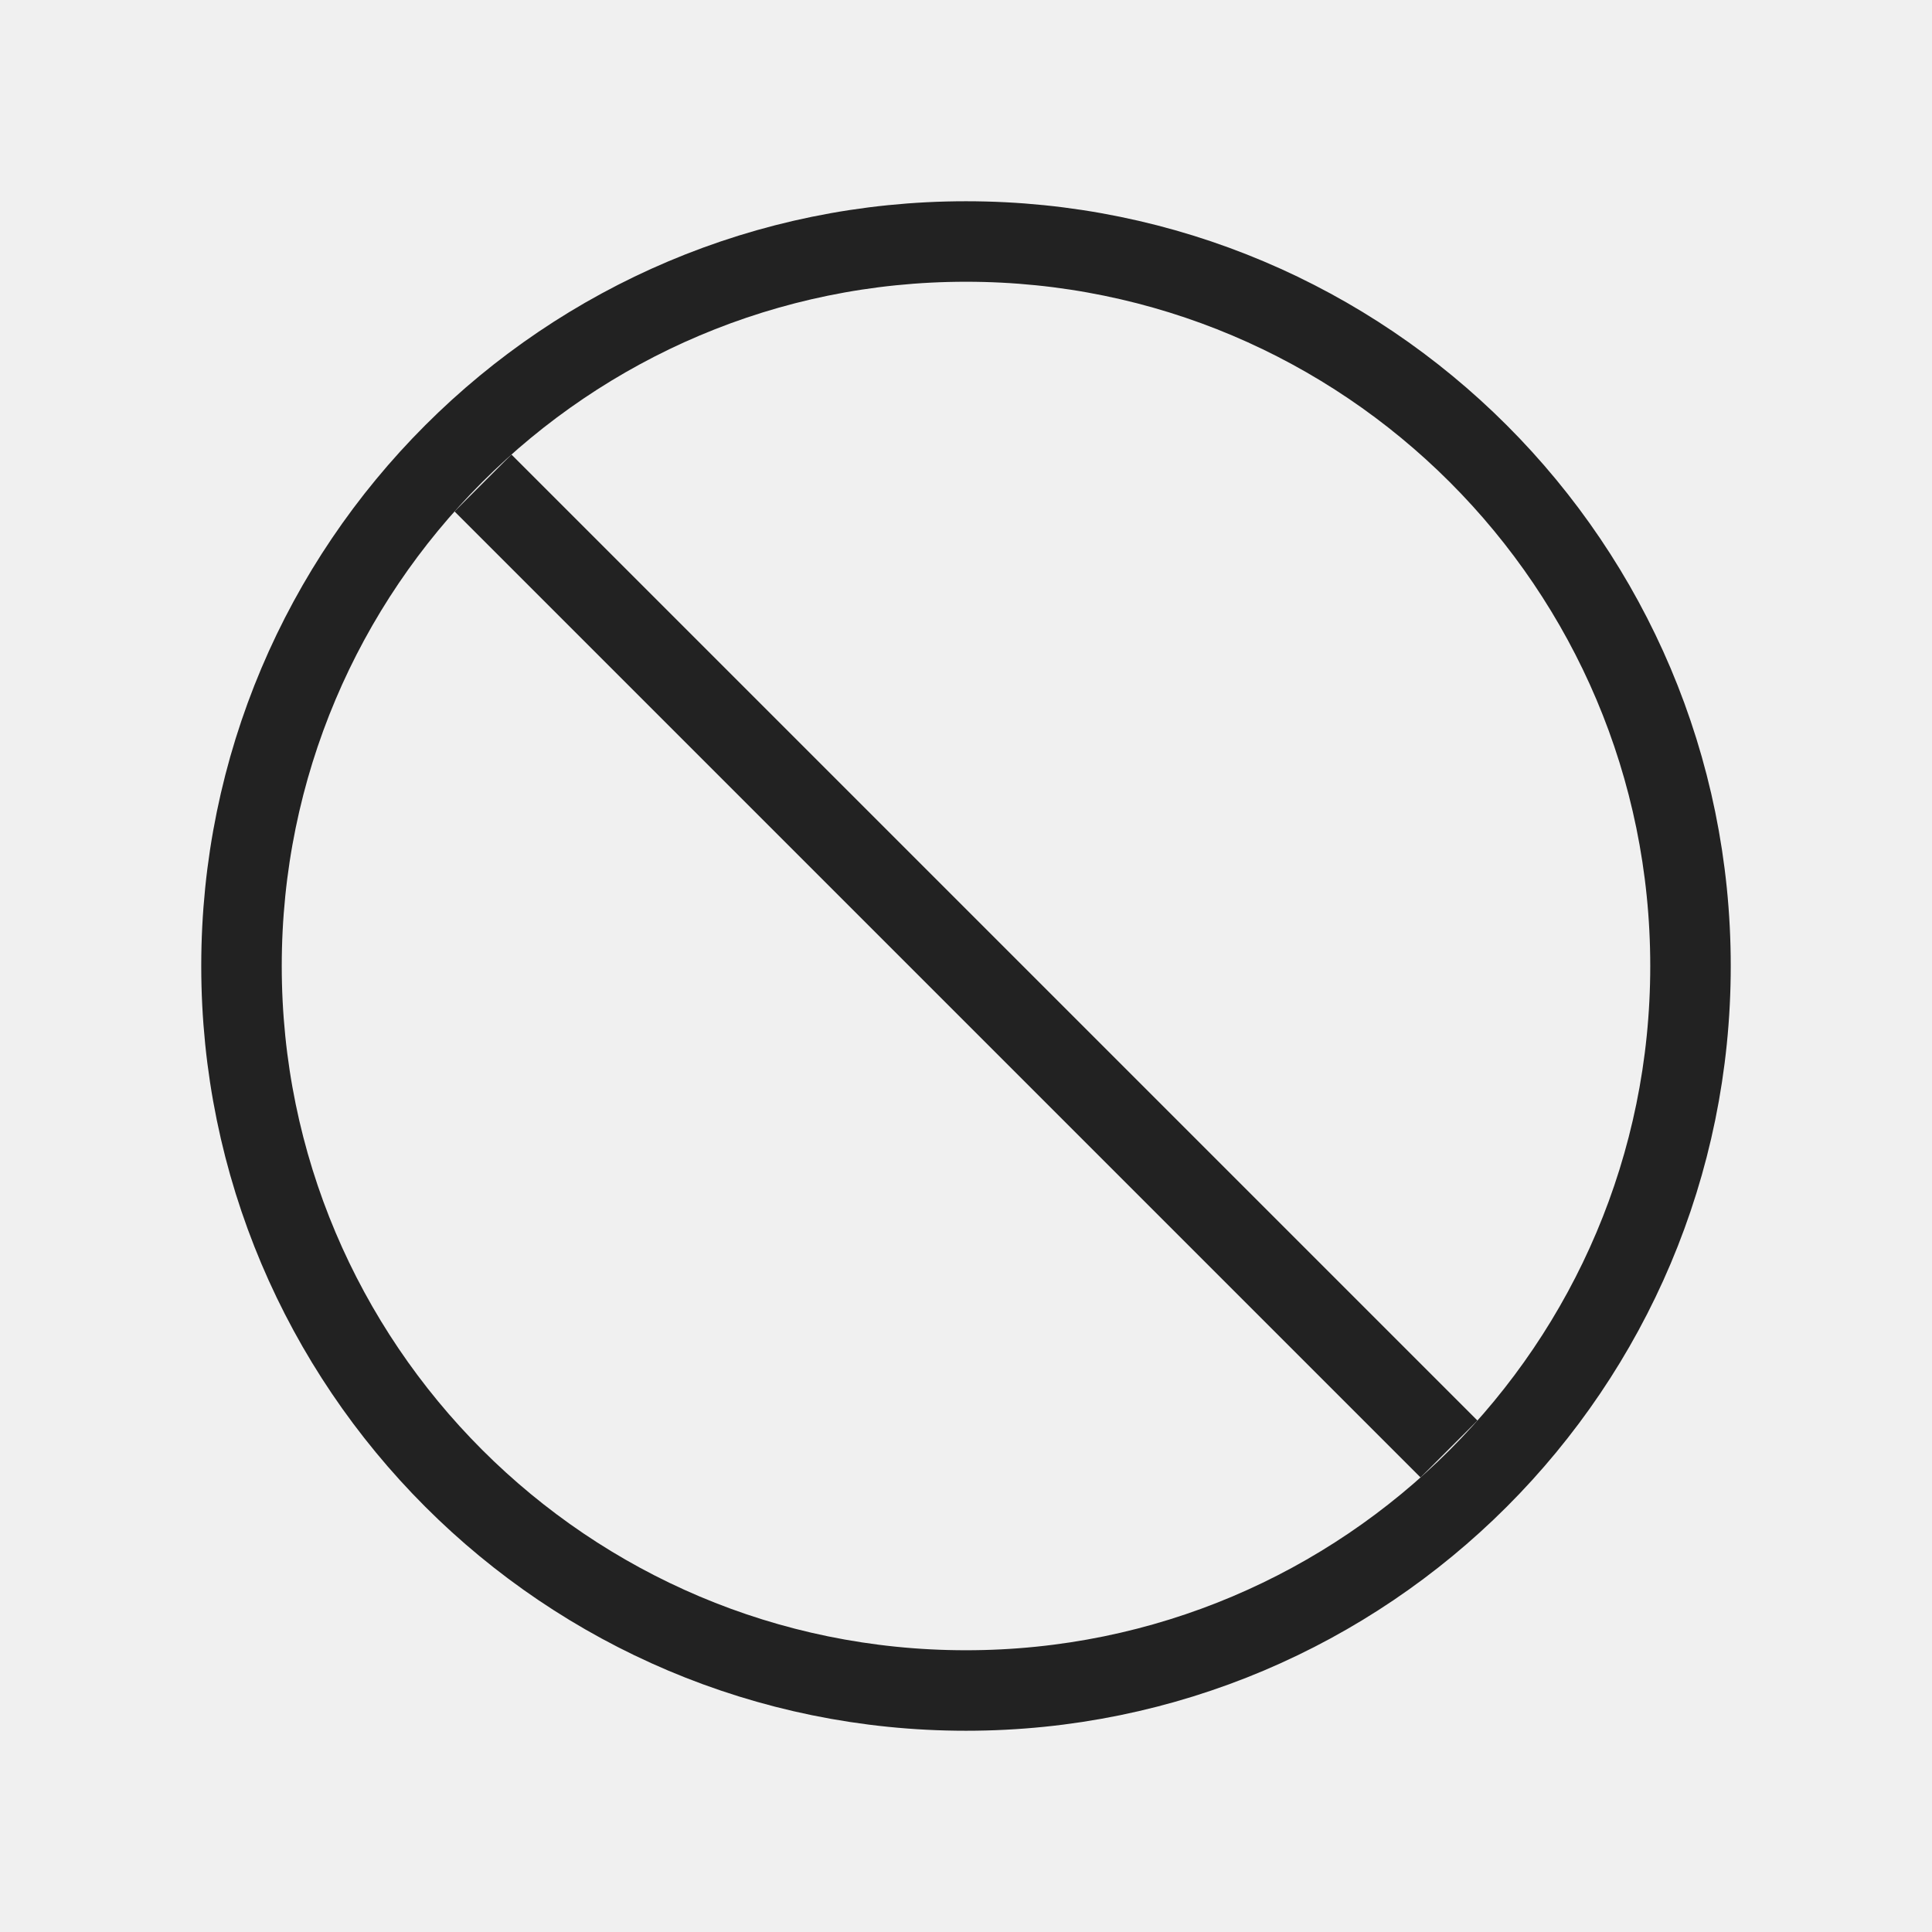
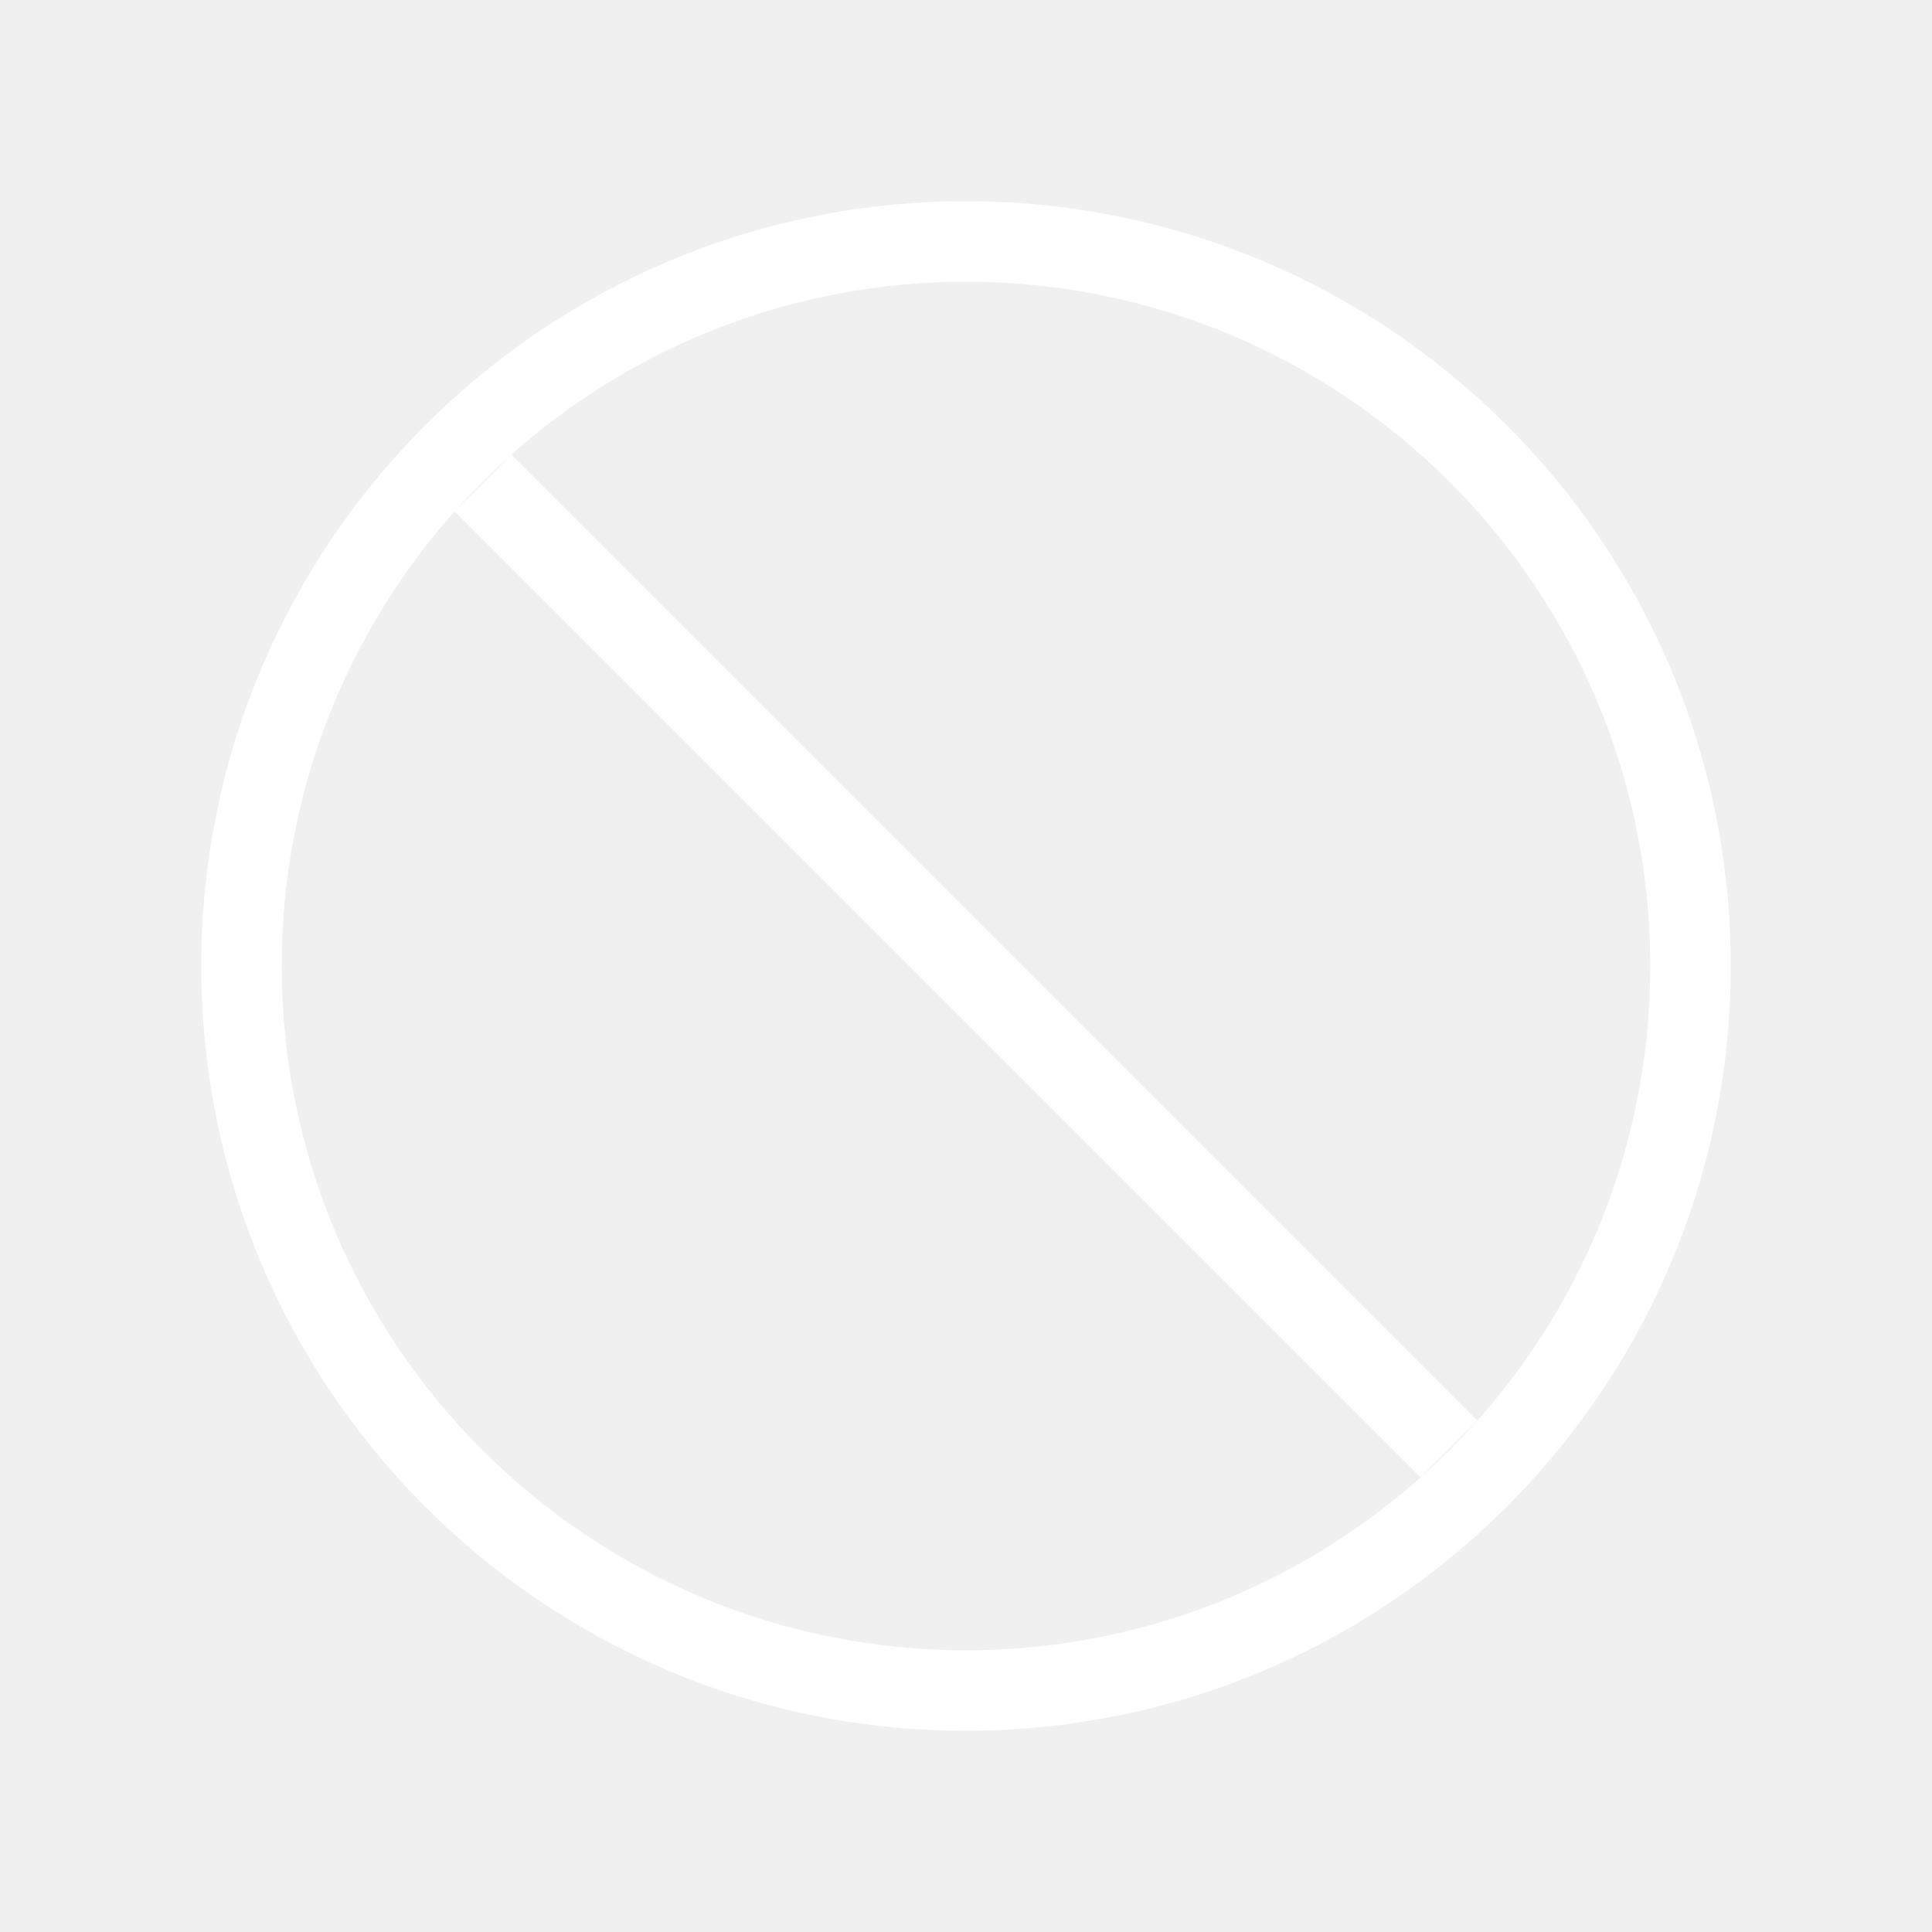
- <svg xmlns="http://www.w3.org/2000/svg" width="800px" height="800px" viewBox="0 0 24 24" fill="none">
-   <circle cx="12" cy="12" r="9" stroke="#222222" />
-   <path d="M18 18L6 6" stroke="#222222" />
+ <svg xmlns="http://www.w3.org/2000/svg" width="800px" height="800px" viewBox="0 0 24 24" fill="none" stroke="#ffffff">
+   <g id="SVGRepo_bgCarrier" stroke-width="0" />
+   <g id="SVGRepo_tracerCarrier" stroke-linecap="round" stroke-linejoin="round" />
+   <g id="SVGRepo_iconCarrier">
+     <circle cx="12" cy="12" r="9" stroke="#ffffff" />
+     <path d="M18 18L6 6" stroke="#ffffff" />
+   </g>
</svg>
